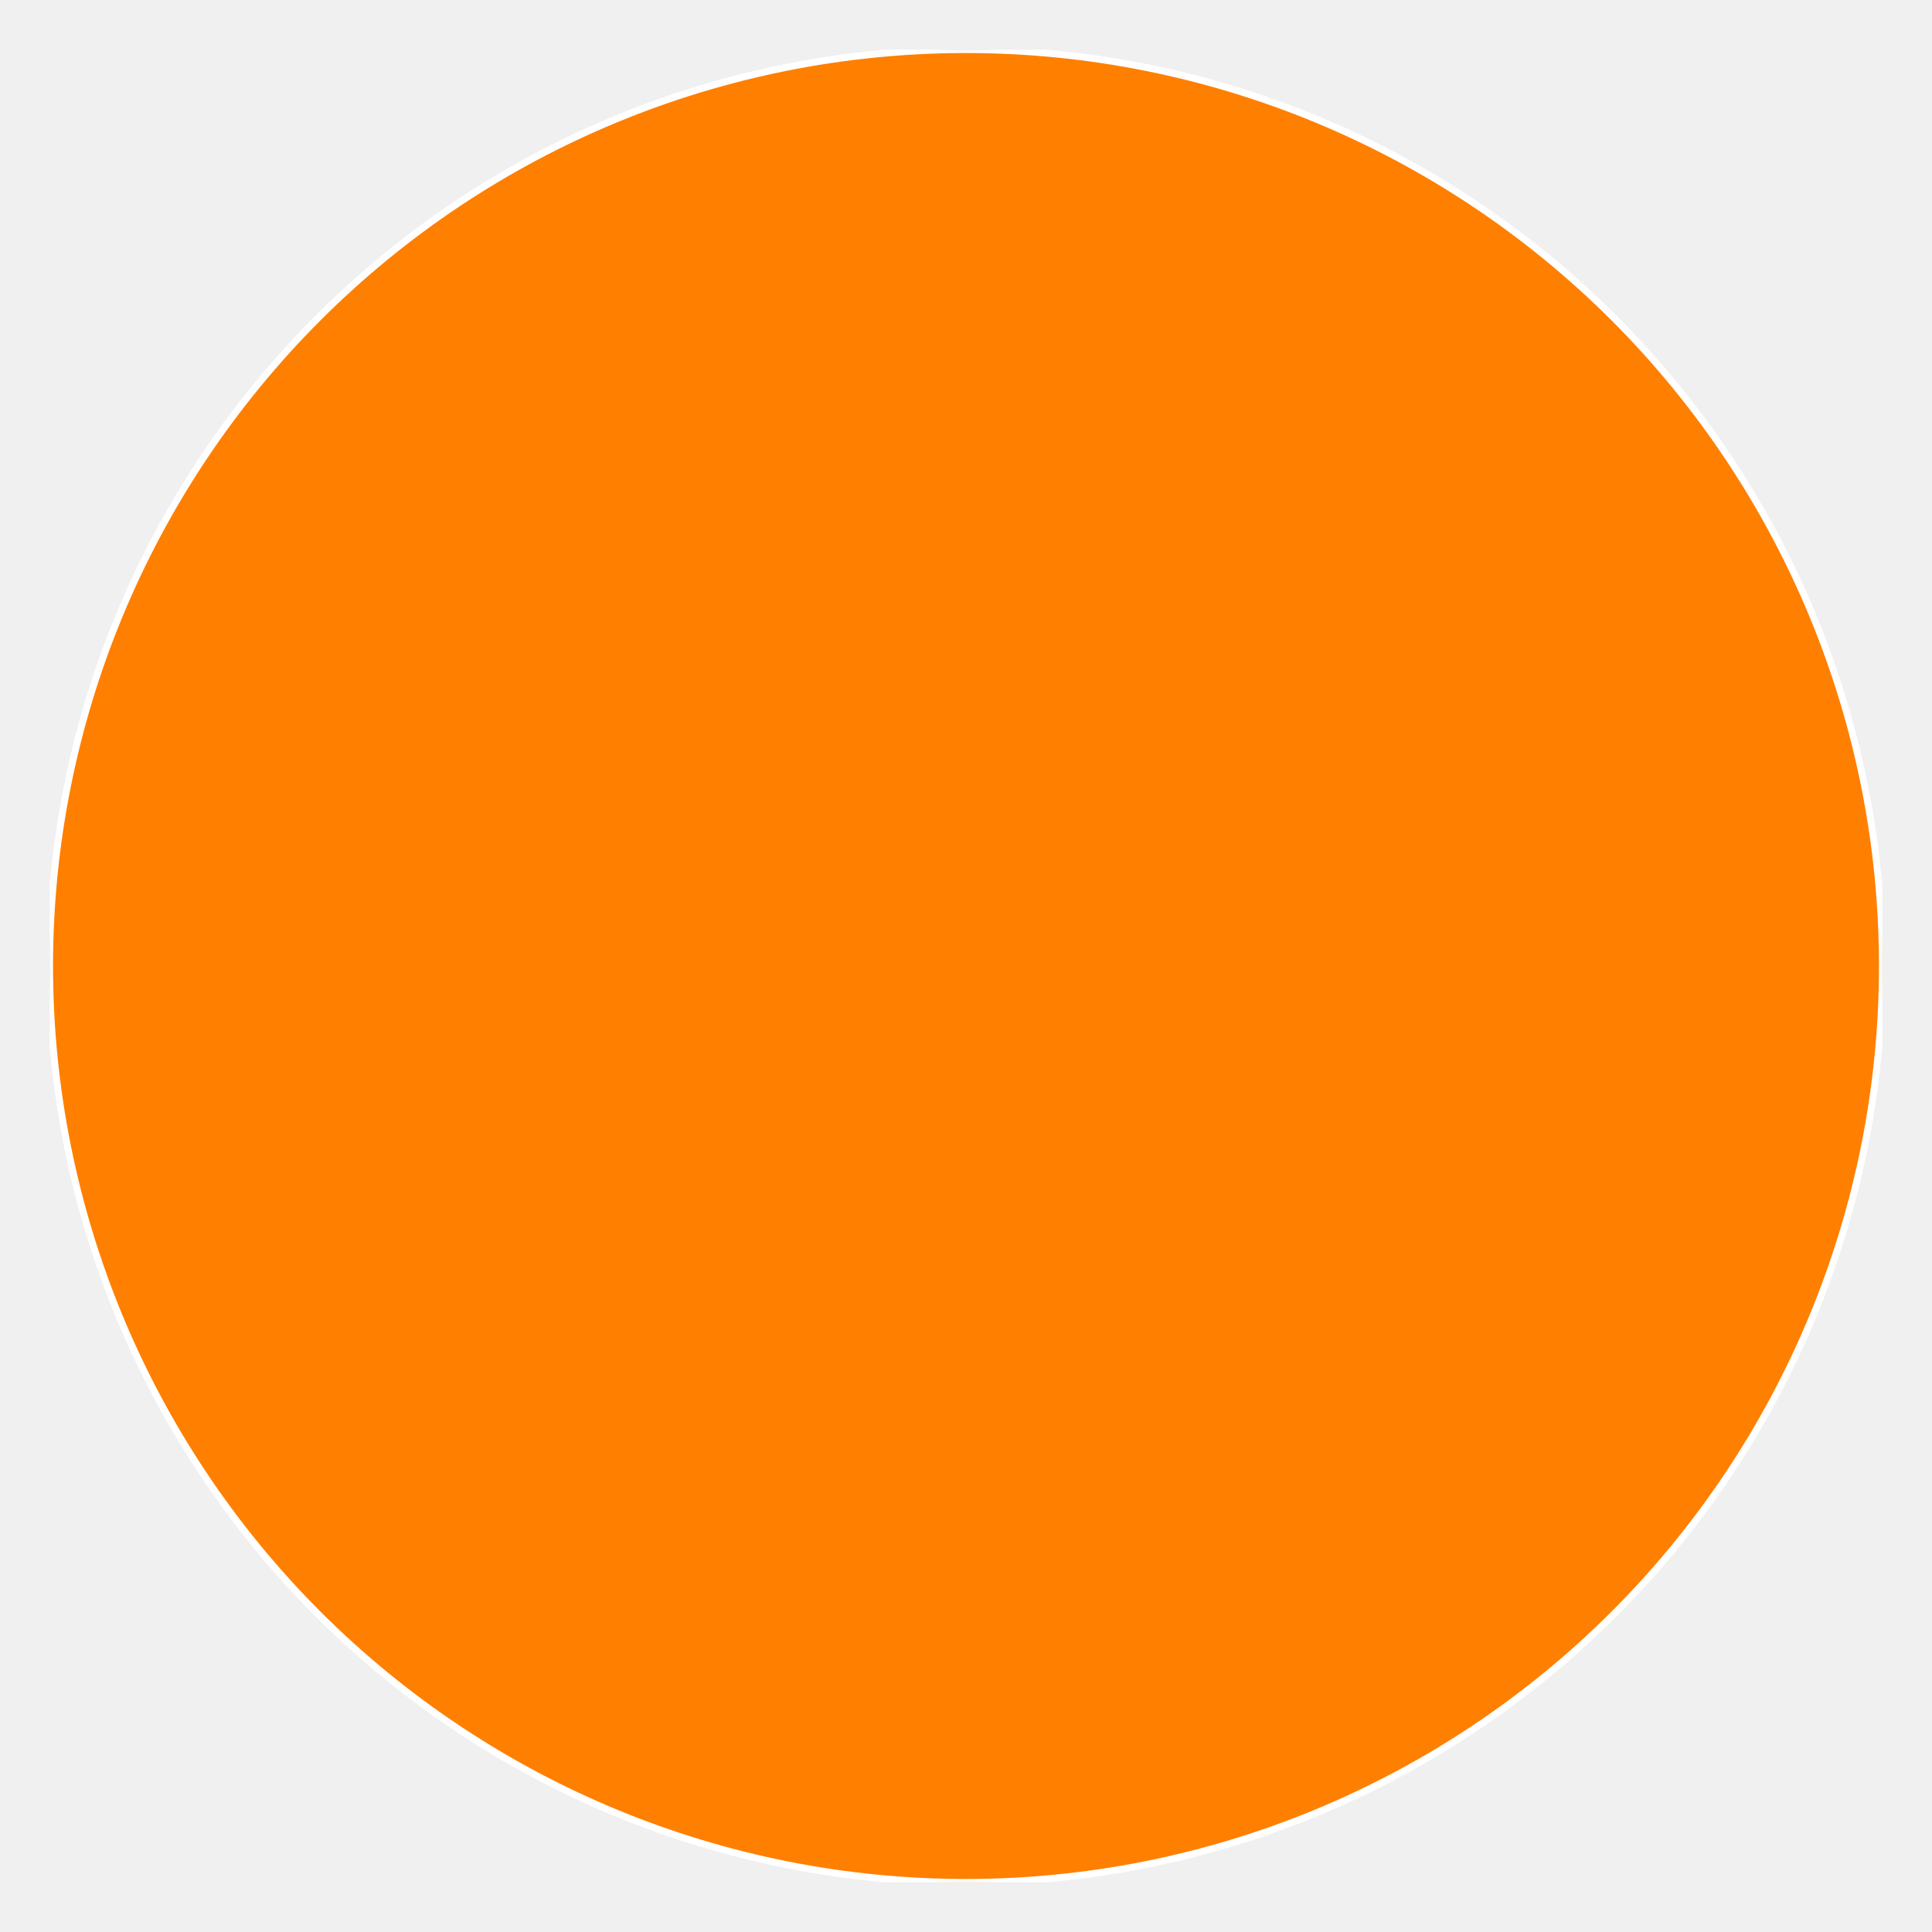
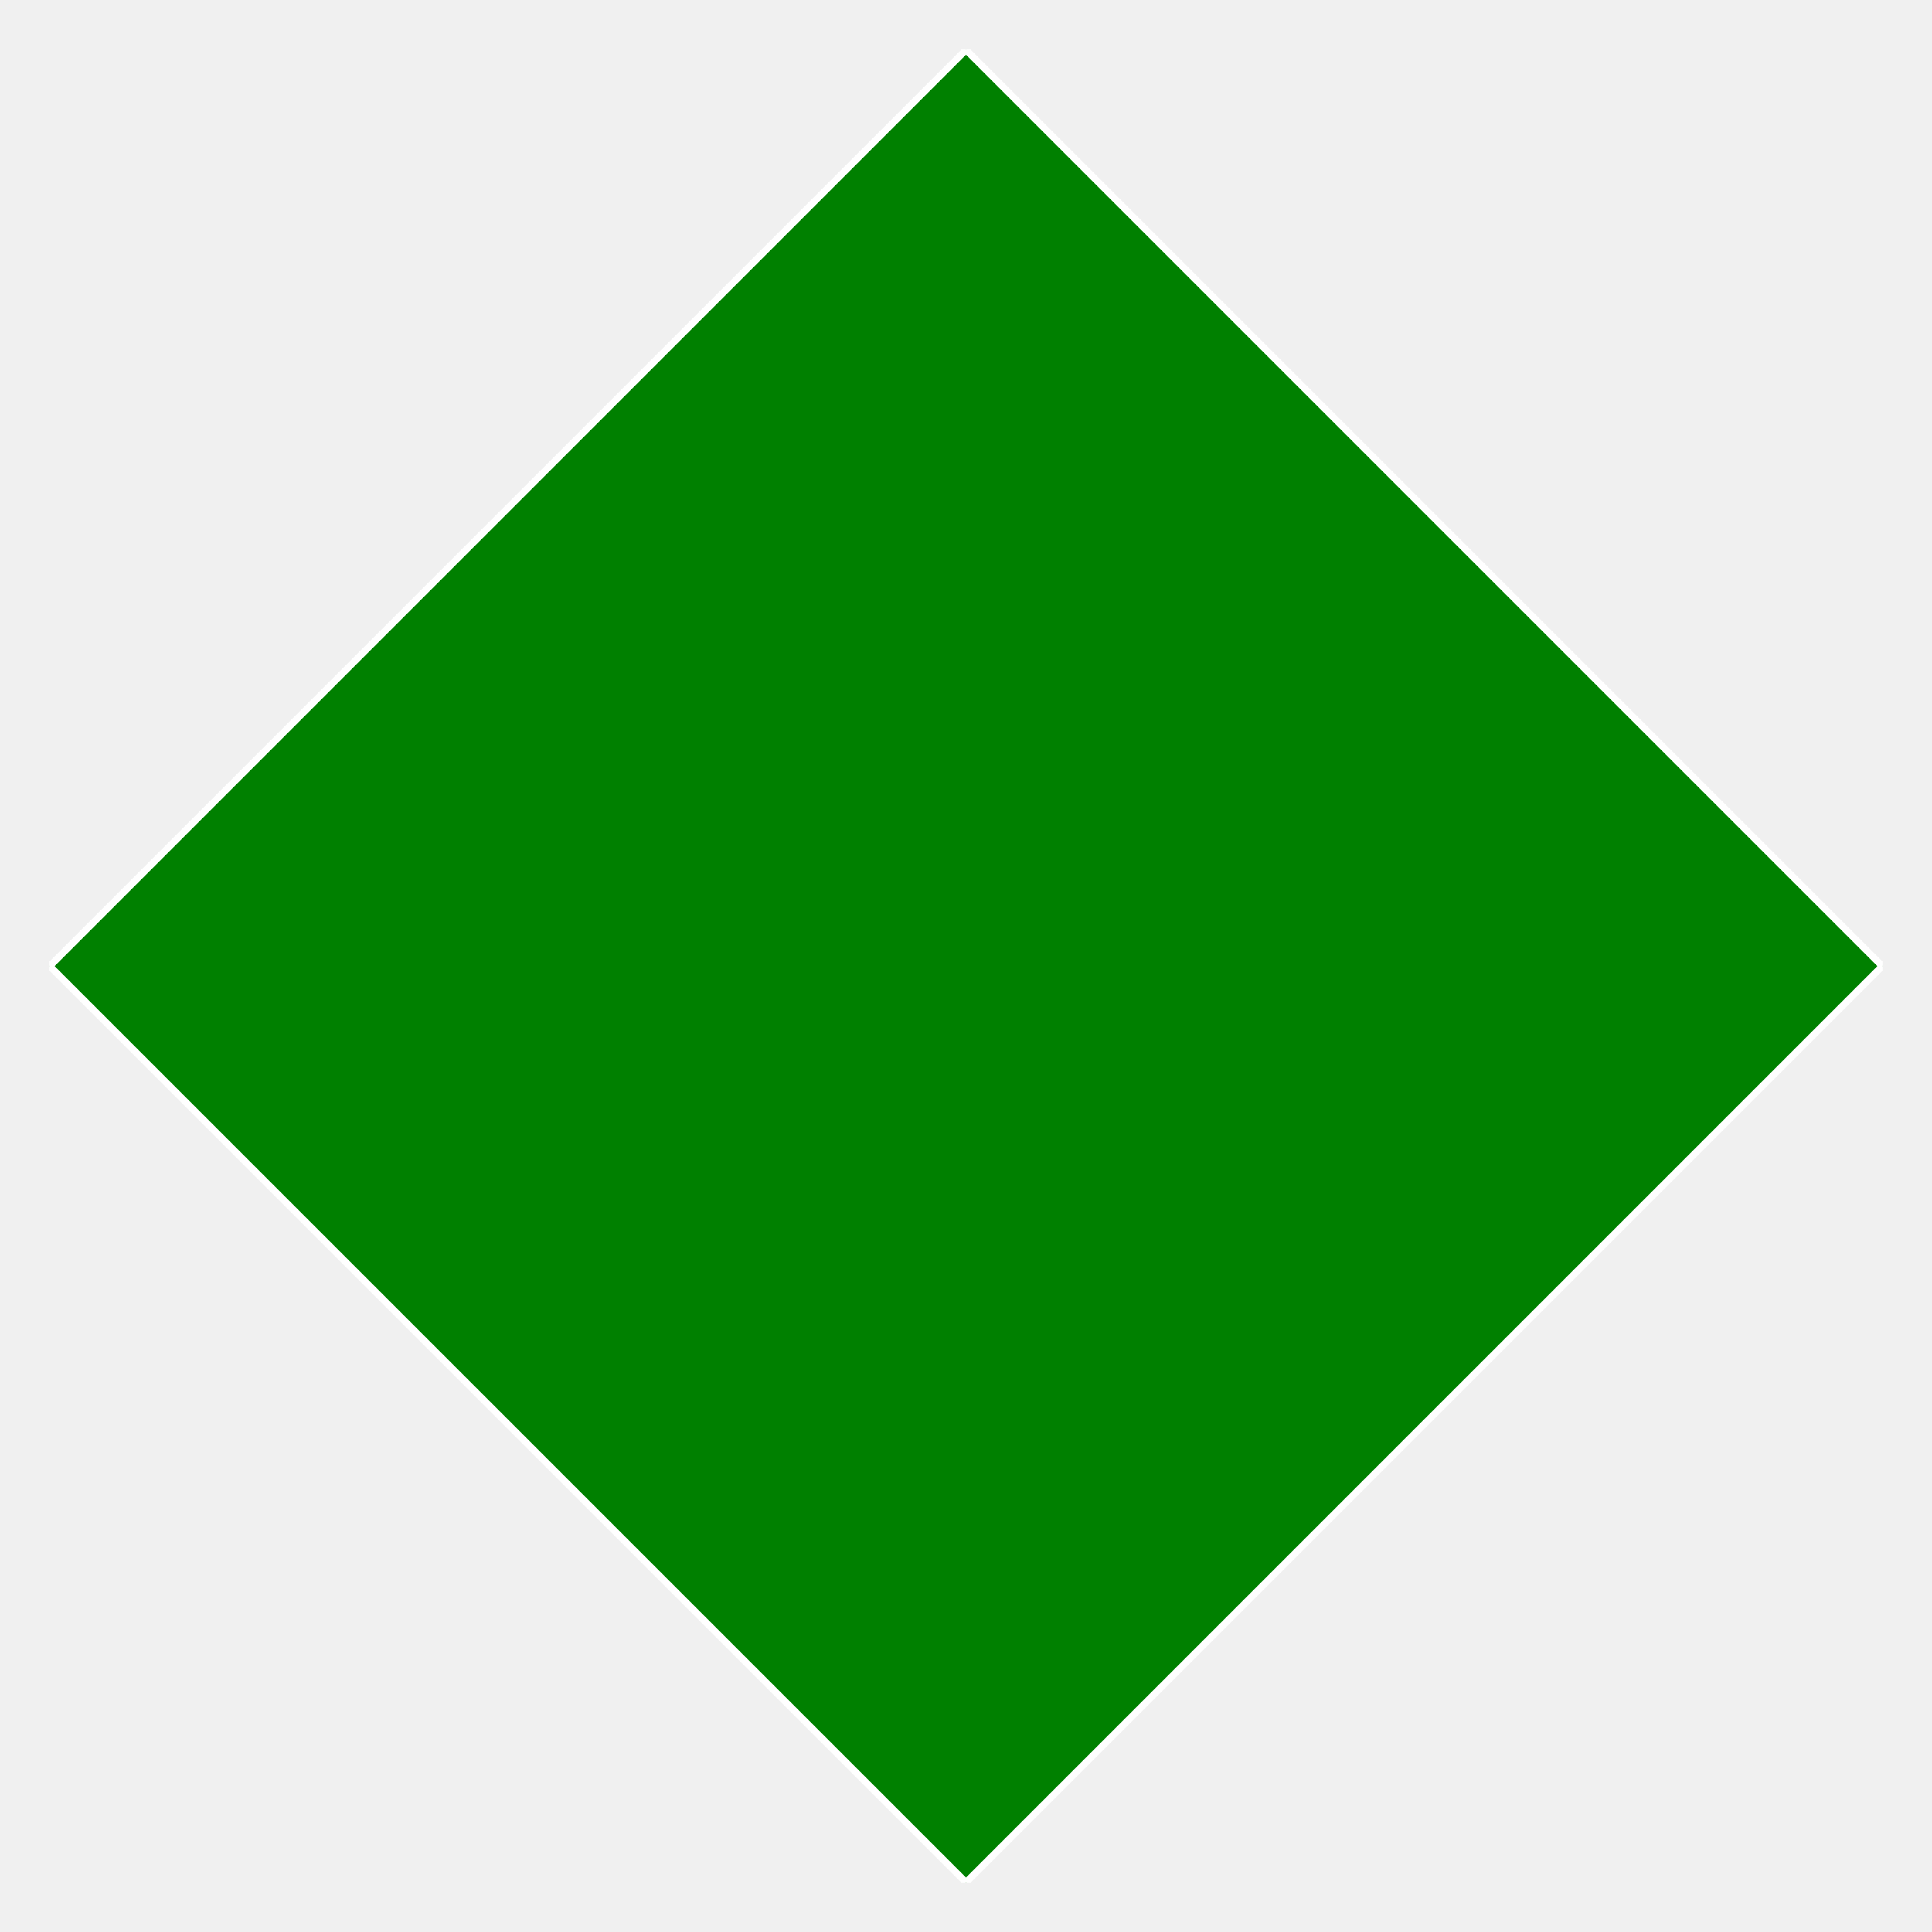
<svg xmlns="http://www.w3.org/2000/svg" width="280.512pt" height="280.512pt" viewBox="0 0 280.512 280.512" version="1.1">
  <defs>
    <style type="text/css">*{stroke-linejoin: round; stroke-linecap: butt}</style>
  </defs>
  <g id="figure_1">
    <g id="patch_1">
      <path d="M 0 280.512  L 280.512 280.512  L 280.512 0  L 0 0  L 0 280.512  z " style="fill: none; opacity: 0" />
    </g>
    <g id="axes_1">
      <g id="patch_2">
-         <path d="M 140.256 273.312  C 175.543 273.312 209.389 259.292 234.341 234.341  C 259.292 209.389 273.312 175.543 273.312 140.256  C 273.312 104.969 259.292 71.123 234.341 46.171  C 209.389 21.22 175.543 7.2 140.256 7.2  C 104.969 7.2 71.123 21.22 46.171 46.171  C 21.22 71.123 7.2 104.969 7.2 140.256  C 7.2 175.543 21.22 209.389 46.171 234.341  C 71.123 259.292 104.969 273.312 140.256 273.312  z " clip-path="url(#pe46afd20d0)" style="fill: #ff7f00; stroke: #ffffff; stroke-linejoin: miter" />
+         <path d="M 140.256 273.312  L 273.292 140.276  L 140.256 7.24  L 7.22 140.276  z " clip-path="url(#p7457c77e0e)" style="fill: #008000; stroke: #ffffff; stroke-linejoin: miter" />
      </g>
    </g>
  </g>
  <defs>
-     <clipPath id="pe46afd20d0">
+     <clipPath id="p7457c77e0e">
      <rect x="7.2" y="7.2" width="266.112" height="266.112" />
    </clipPath>
  </defs>
</svg>
